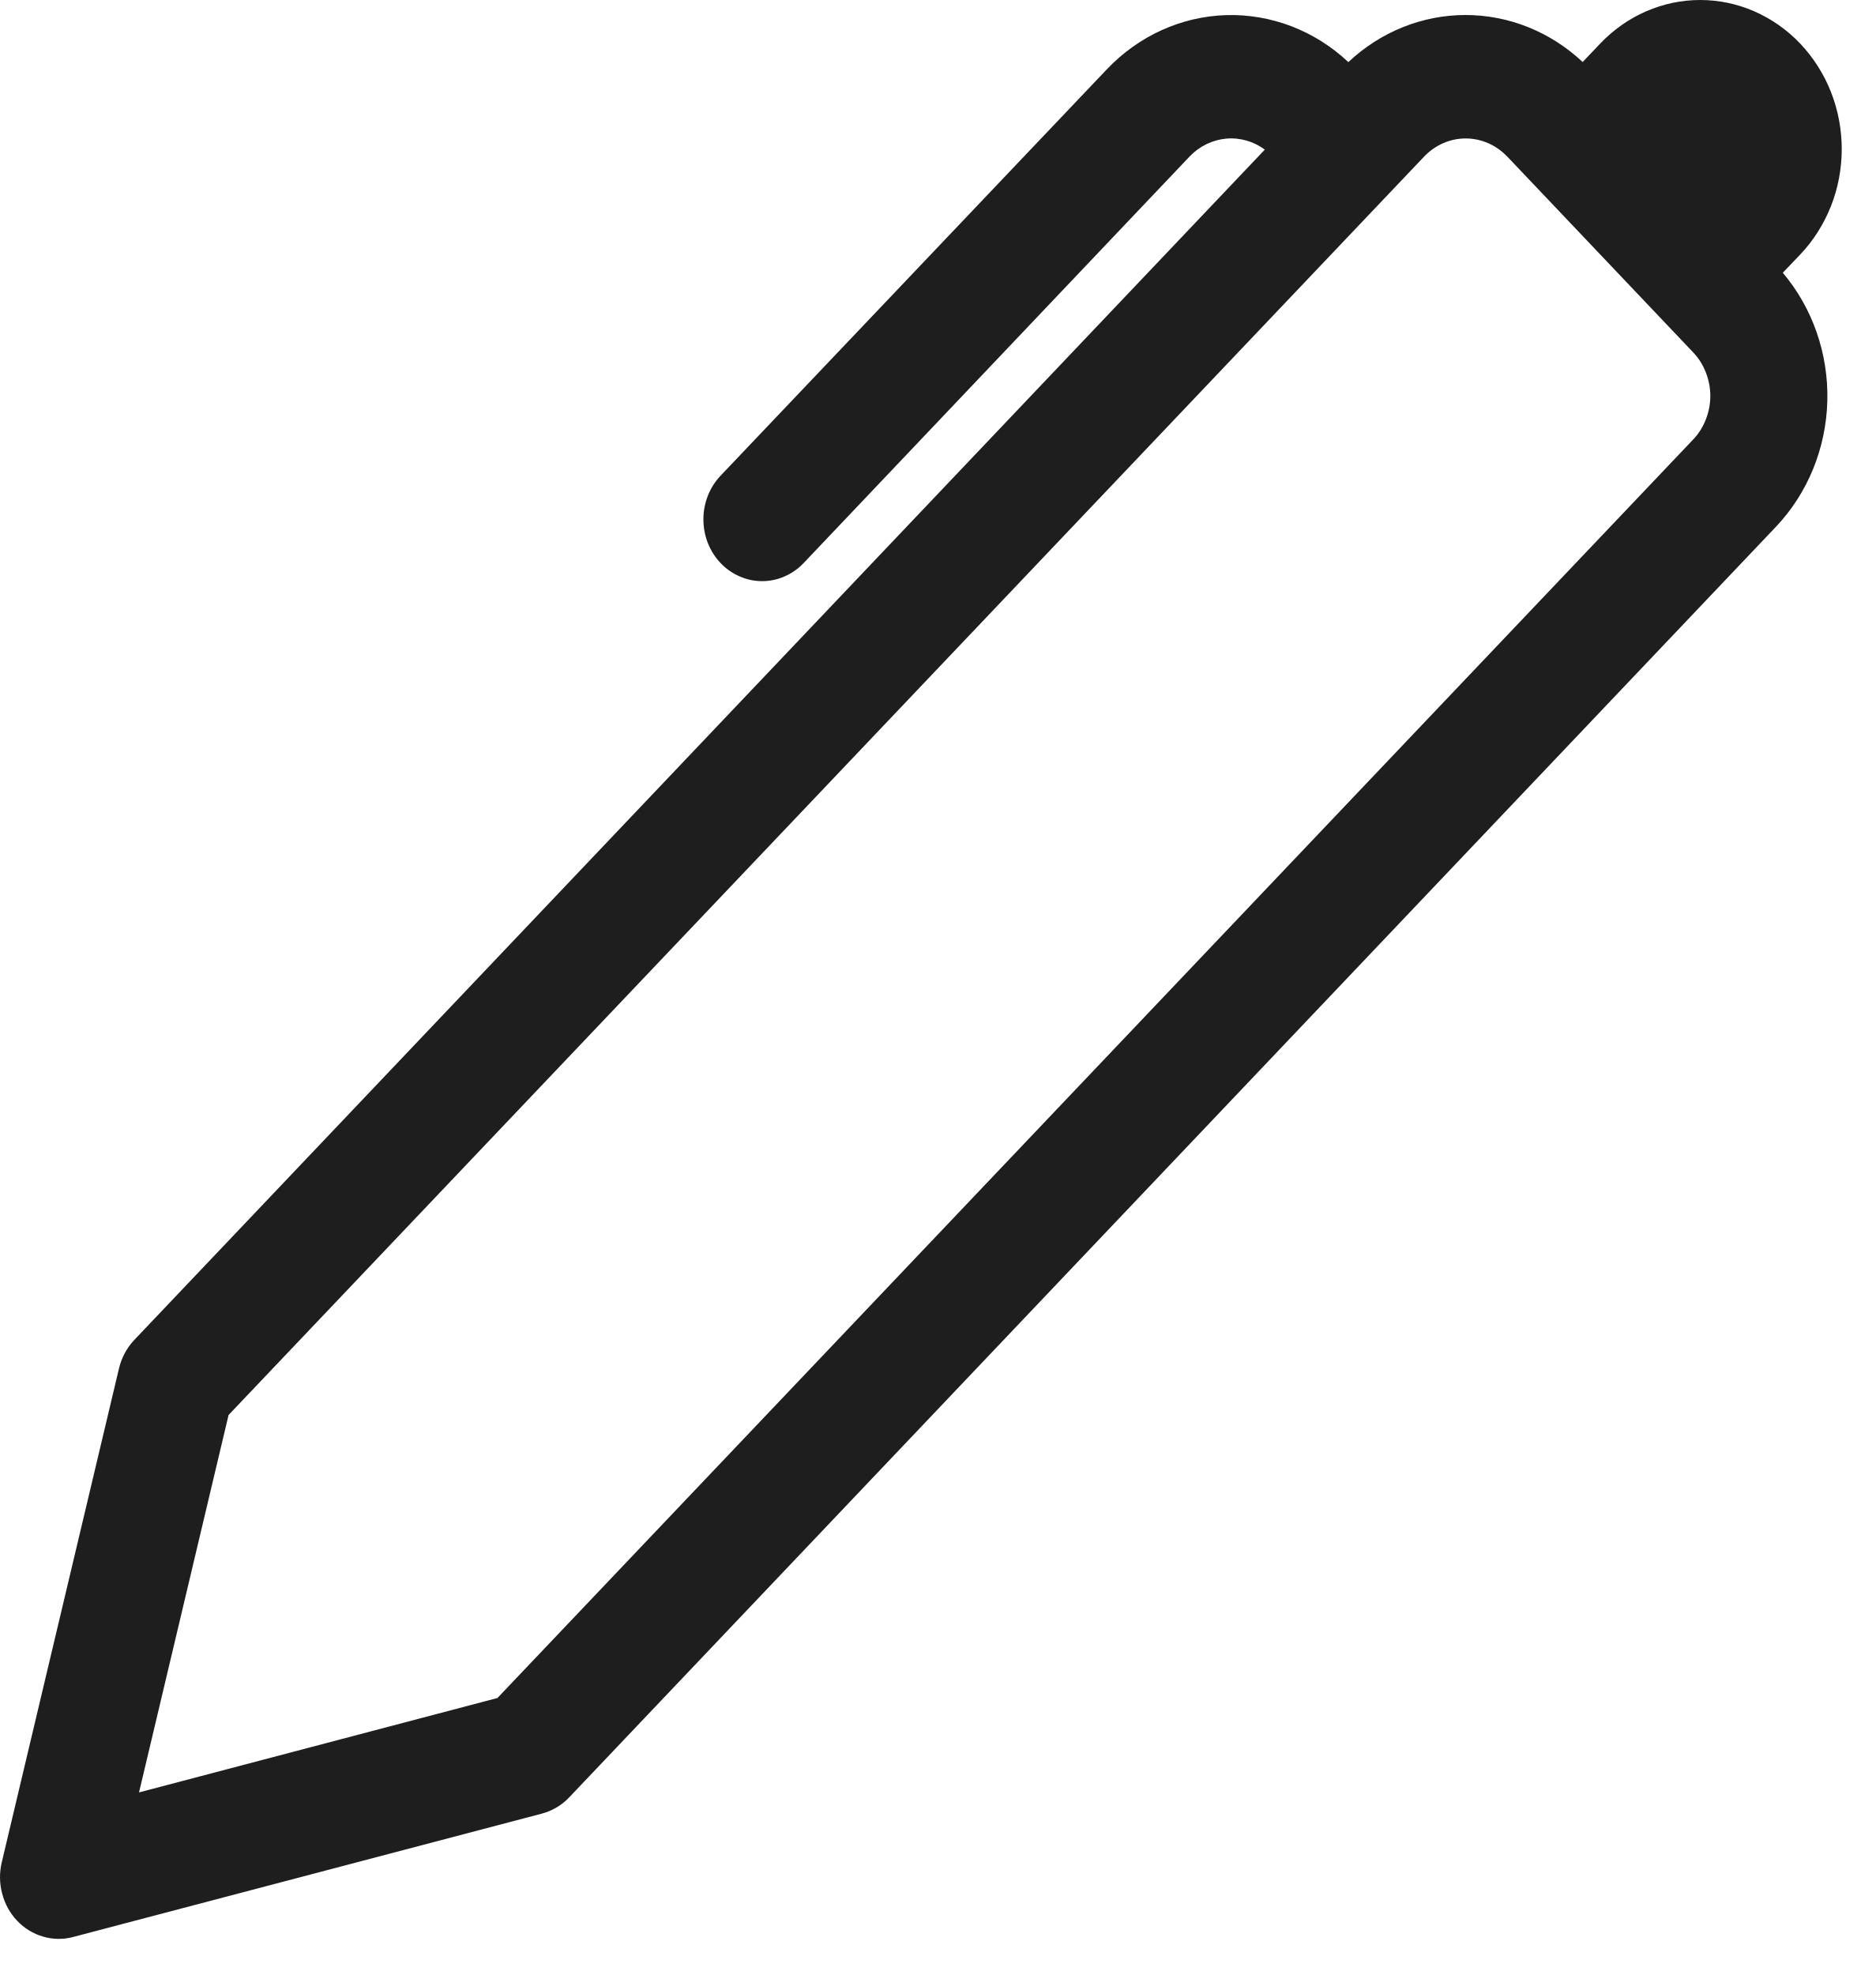
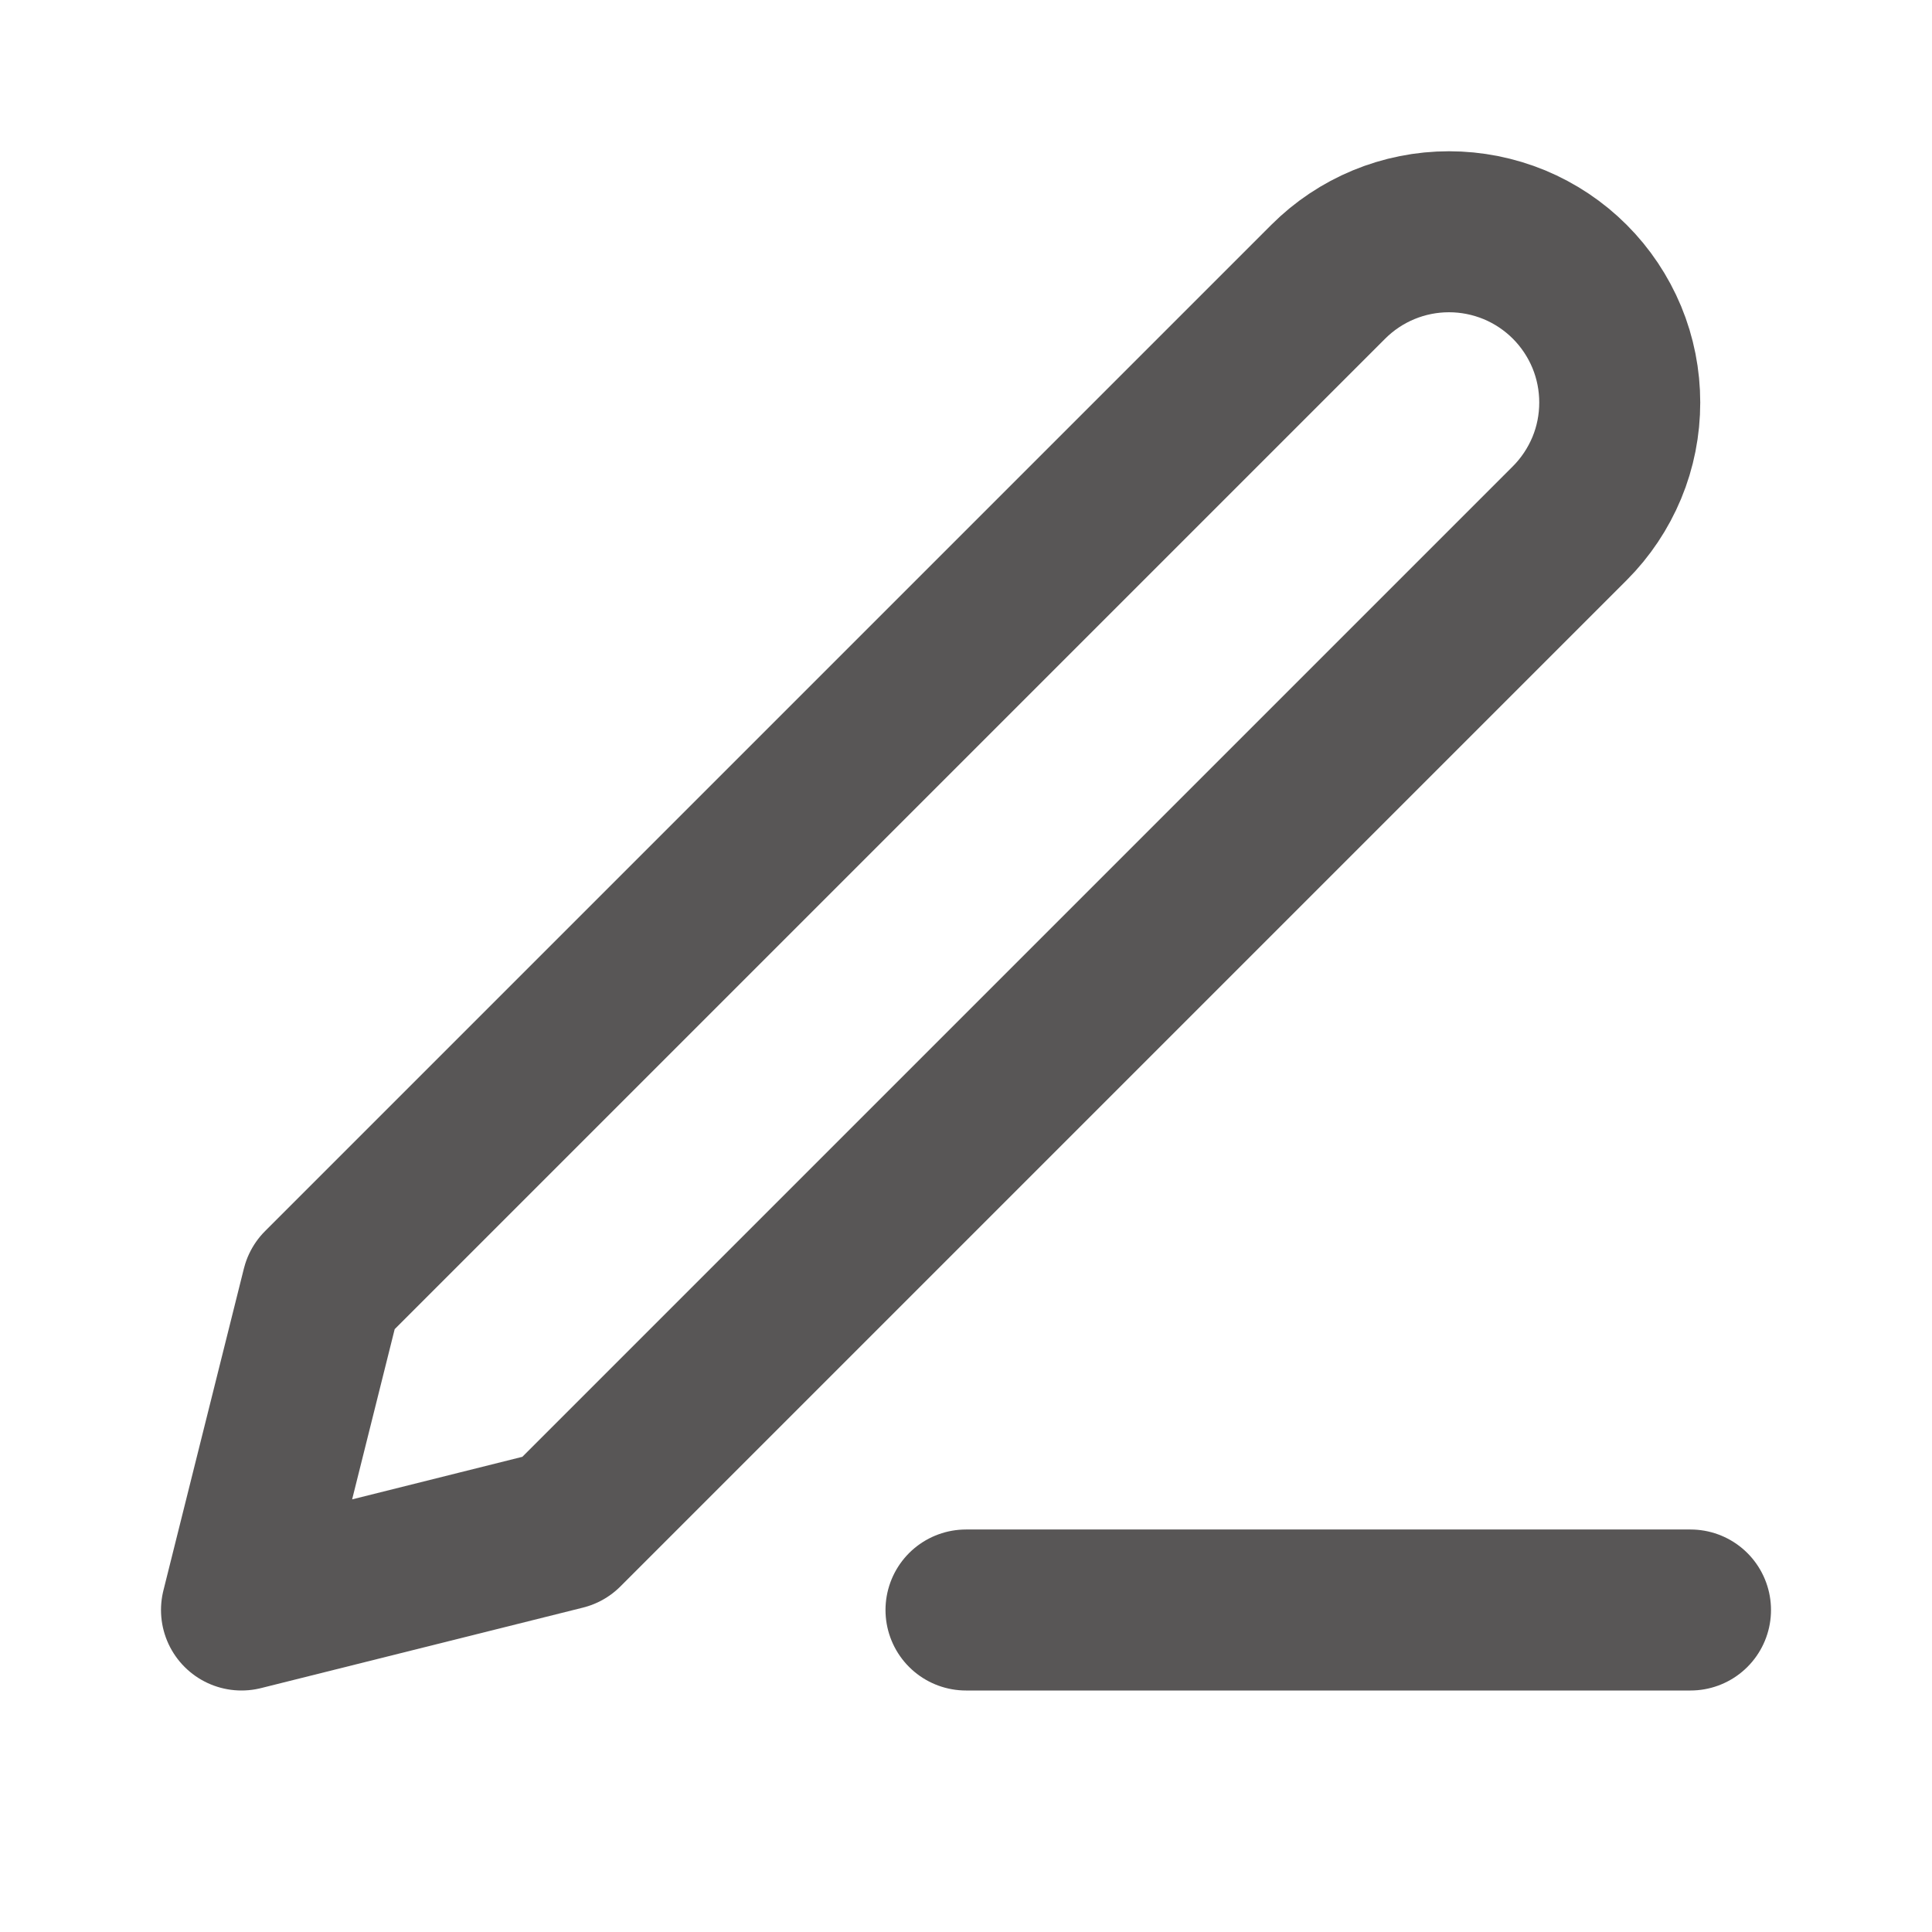
- <svg xmlns="http://www.w3.org/2000/svg" width="19" height="20" viewBox="0 0 19 20" fill="none">
-   <path fill-rule="evenodd" clip-rule="evenodd" d="M16.029 0.628L16.206 0.442C16.339 0.302 16.497 0.191 16.671 0.115C16.845 0.039 17.031 -5.79719e-05 17.22 6.47119e-08C17.408 5.81013e-05 17.594 0.039 17.768 0.115C17.942 0.191 18.1 0.302 18.233 0.442C18.366 0.583 18.472 0.749 18.544 0.932C18.616 1.115 18.653 1.311 18.653 1.51C18.653 1.708 18.616 1.904 18.544 2.087C18.471 2.27 18.366 2.437 18.233 2.577L18.056 2.762C18.358 3.119 18.52 3.585 18.507 4.063C18.494 4.542 18.307 4.997 17.986 5.335L5.764 18.202C5.688 18.282 5.592 18.338 5.487 18.366L0.737 19.616C0.638 19.642 0.534 19.64 0.435 19.611C0.336 19.582 0.246 19.527 0.174 19.451C0.101 19.375 0.049 19.28 0.022 19.176C-0.006 19.072 -0.007 18.963 0.018 18.858L1.205 13.858C1.231 13.748 1.285 13.648 1.361 13.568L12.81 1.515C12.696 1.431 12.557 1.391 12.417 1.404C12.278 1.417 12.147 1.481 12.048 1.585L8.139 5.702C8.084 5.76 8.018 5.806 7.946 5.837C7.874 5.869 7.797 5.885 7.719 5.885C7.64 5.885 7.563 5.869 7.491 5.837C7.419 5.806 7.353 5.76 7.298 5.702C7.243 5.644 7.199 5.575 7.169 5.499C7.139 5.423 7.124 5.341 7.124 5.259C7.124 5.177 7.139 5.096 7.169 5.02C7.199 4.944 7.243 4.875 7.298 4.817L11.21 0.702C11.532 0.363 11.964 0.167 12.419 0.153C12.874 0.14 13.317 0.31 13.656 0.629C13.982 0.322 14.405 0.152 14.842 0.152C15.28 0.152 15.702 0.321 16.029 0.628ZM15.264 1.585C15.153 1.468 15.002 1.402 14.844 1.402C14.687 1.402 14.536 1.468 14.424 1.585L2.315 14.329L1.408 18.151L5.038 17.195L17.147 4.452C17.203 4.394 17.246 4.325 17.276 4.249C17.306 4.173 17.322 4.091 17.322 4.009C17.322 3.927 17.306 3.846 17.276 3.77C17.246 3.694 17.203 3.625 17.147 3.567L15.265 1.585H15.264Z" fill="#1E1E1E" />
+ <svg xmlns="http://www.w3.org/2000/svg" width="24" height="24" viewBox="0 0 24 24" fill="none">
+   <path d="M12 20H21M16.5 3.5C16.898 3.102 17.437 2.879 18 2.879C18.279 2.879 18.554 2.934 18.812 3.04C19.069 3.147 19.303 3.303 19.5 3.5C19.697 3.697 19.853 3.931 19.96 4.188C20.067 4.446 20.121 4.722 20.121 5C20.121 5.279 20.067 5.555 19.96 5.812C19.853 6.069 19.697 6.303 19.5 6.5L7 19L3 20L4 16L16.5 3.5Z" stroke="#585656" stroke-width="2" stroke-linecap="round" stroke-linejoin="round" />
</svg>
